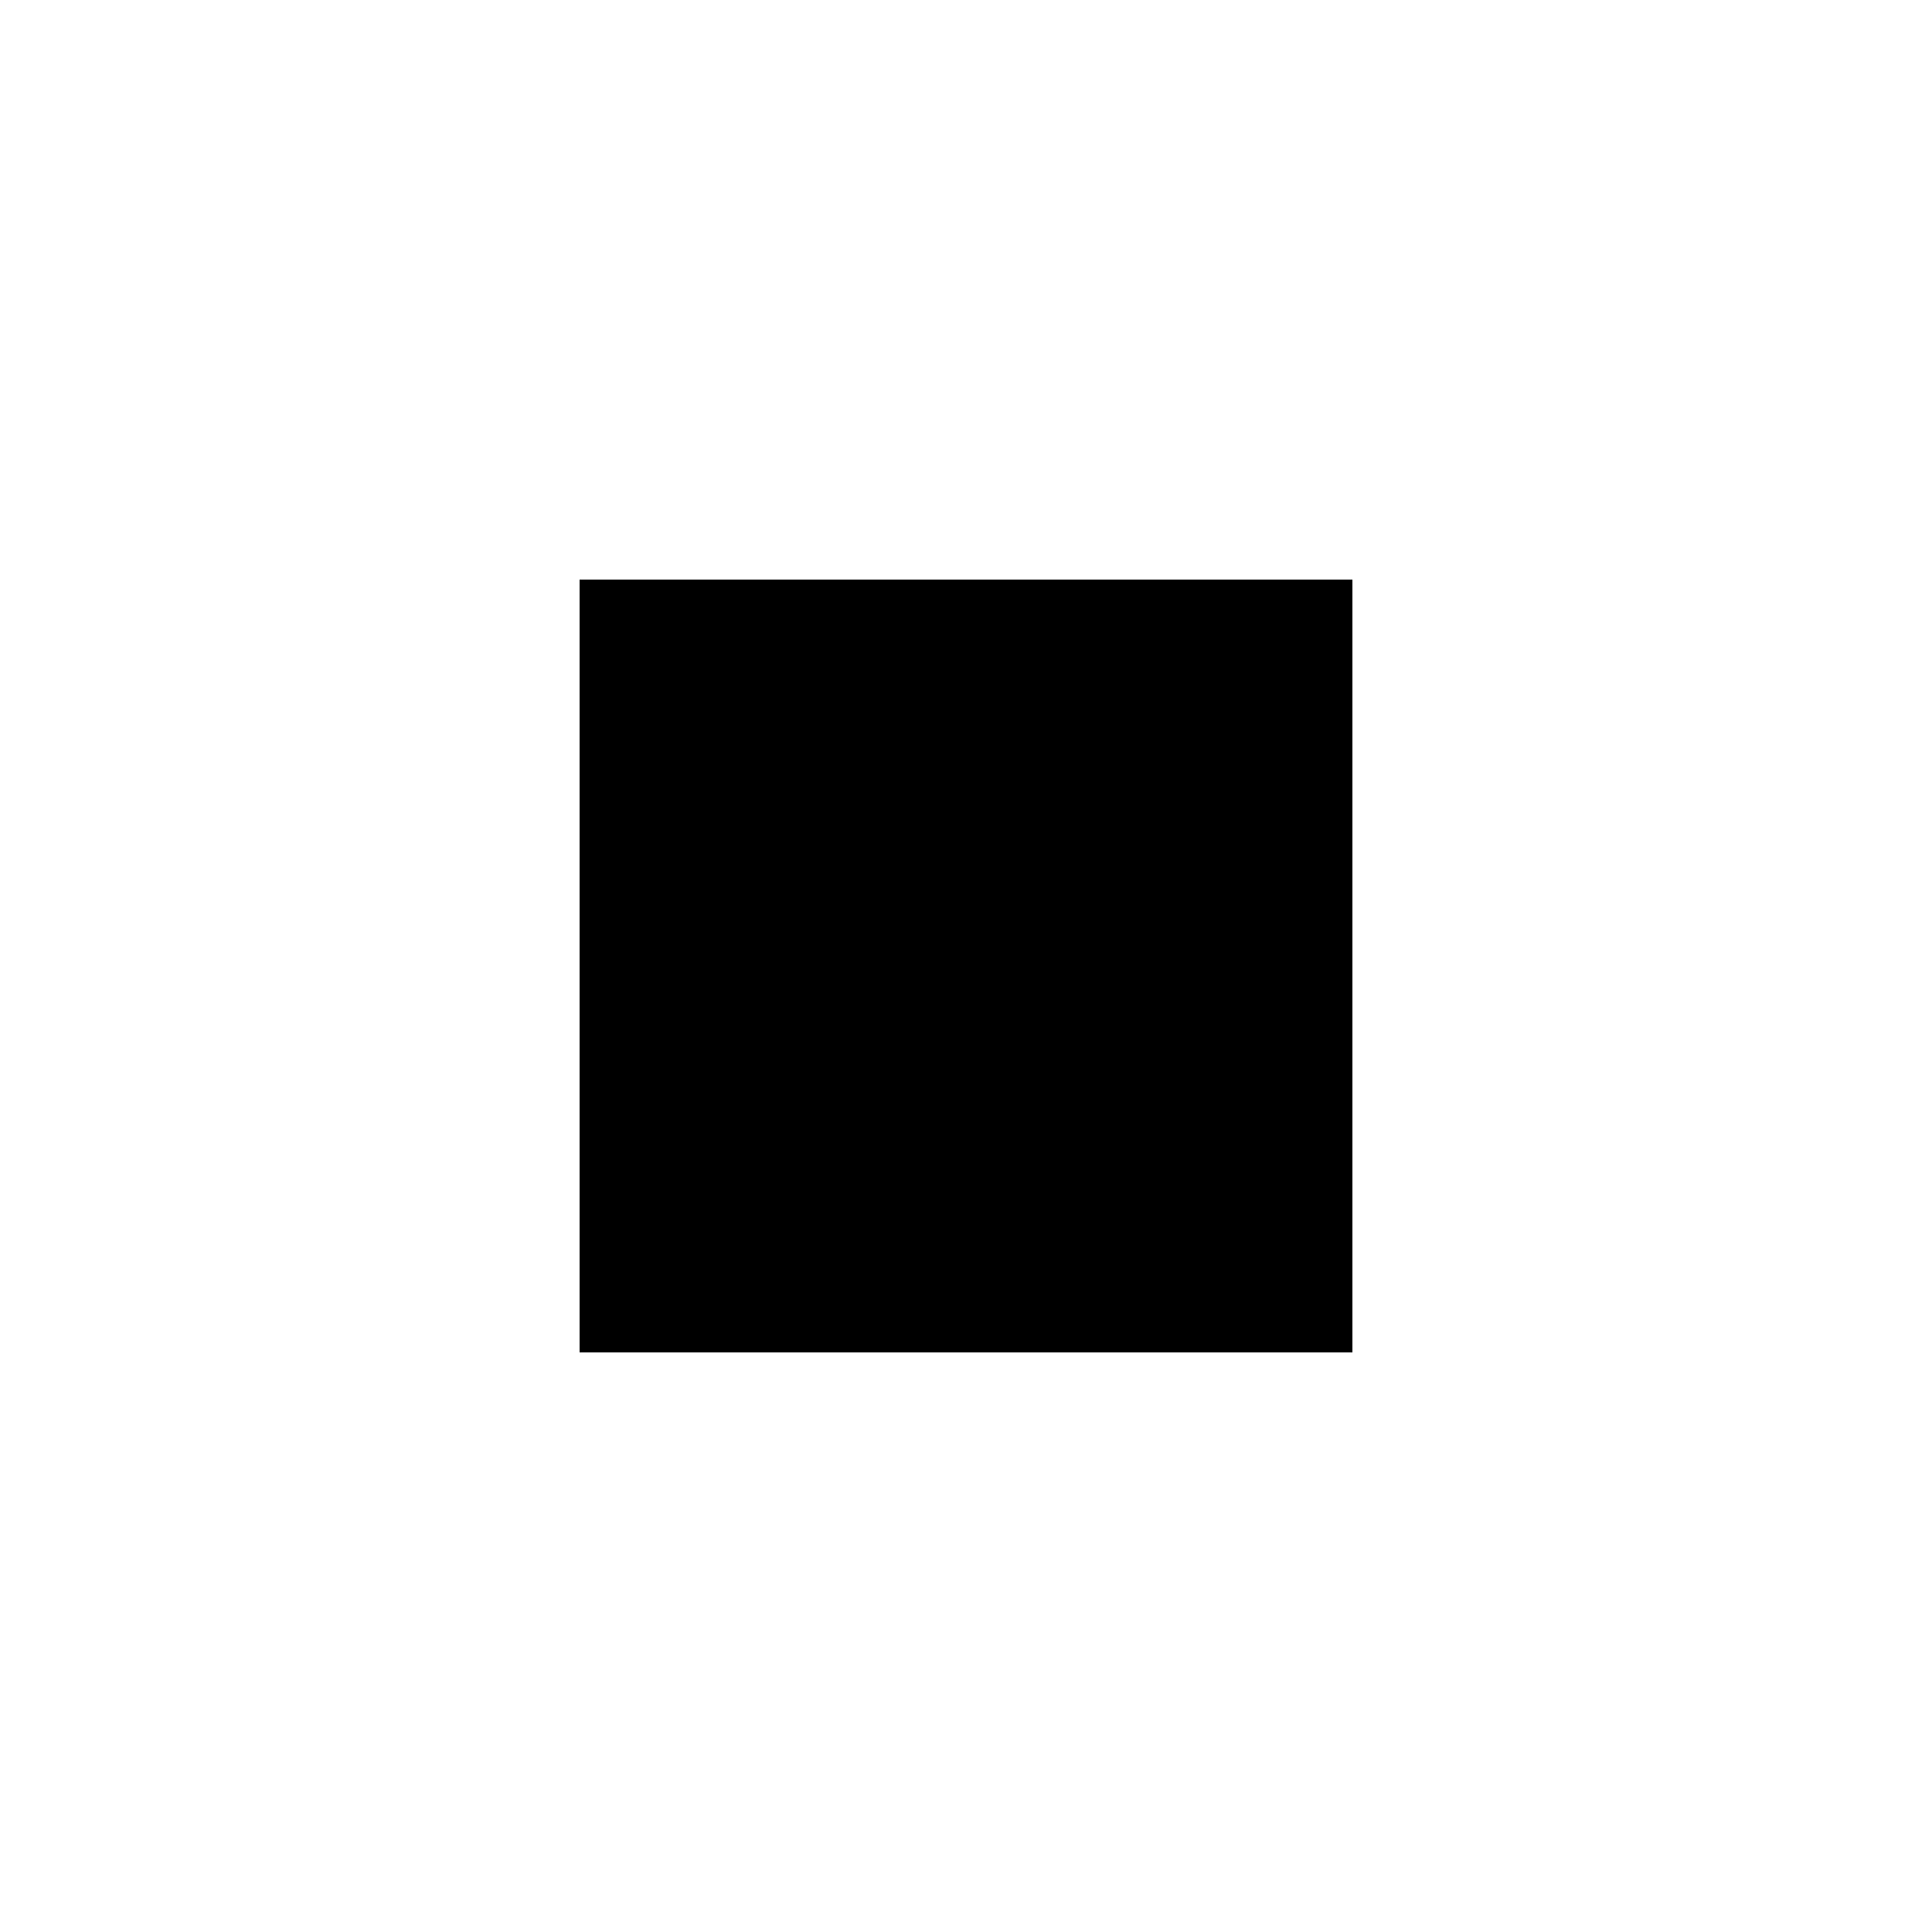
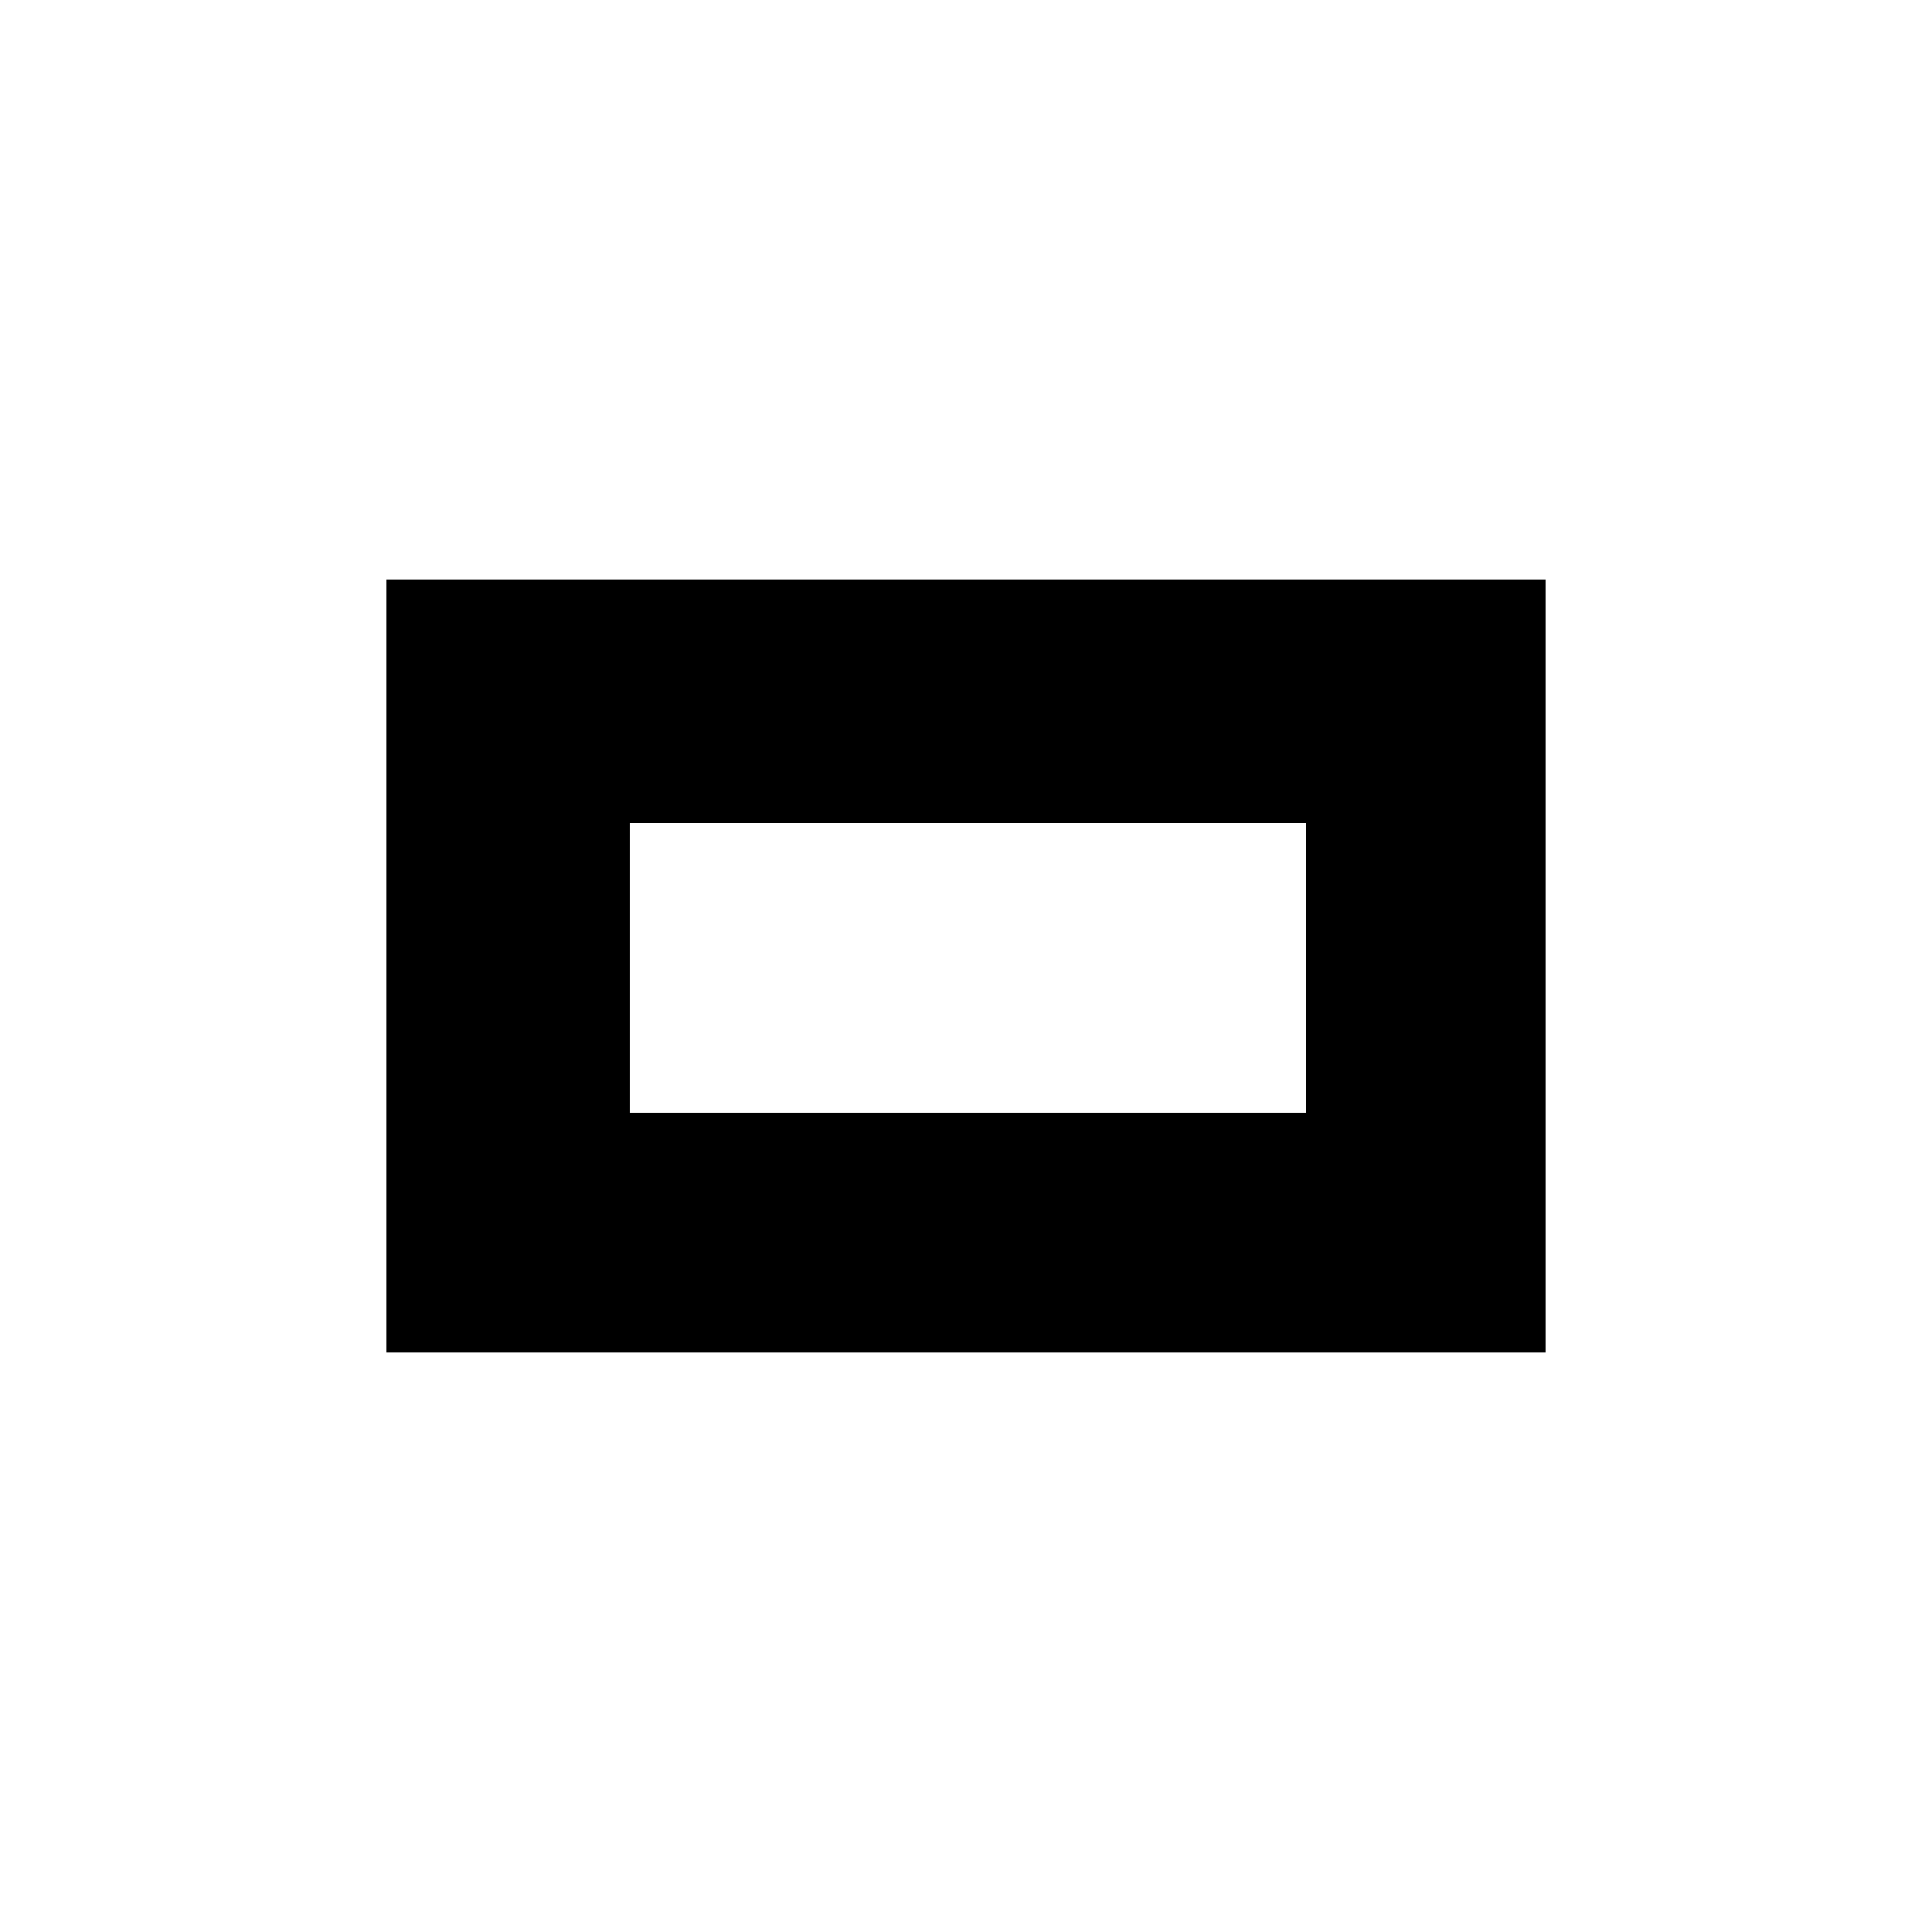
<svg xmlns="http://www.w3.org/2000/svg" version="1.0" width="500pt" height="500pt" viewBox="0 0 500 500" preserveAspectRatio="xMidYMid meet">
  <g transform="translate(0,500) scale(0.1,-0.1)" fill="#000000" stroke="none">
-     <path d="M1500 2500 l0 -1000 1000 0 1000 0 0 1000 0 1000 -1000 0 -1000 0 0 -1000z" />
+     <path d="M1000 2500 l0 -1000 1500 0 1500 0 0 1000 0 1000 -1500 0 -1500 0 0 -1000z m2380 -5 l0 -375 -875 0 -875 0 0 375 0 375 875 0 875 0 0 -375z" />
  </g>
</svg>
